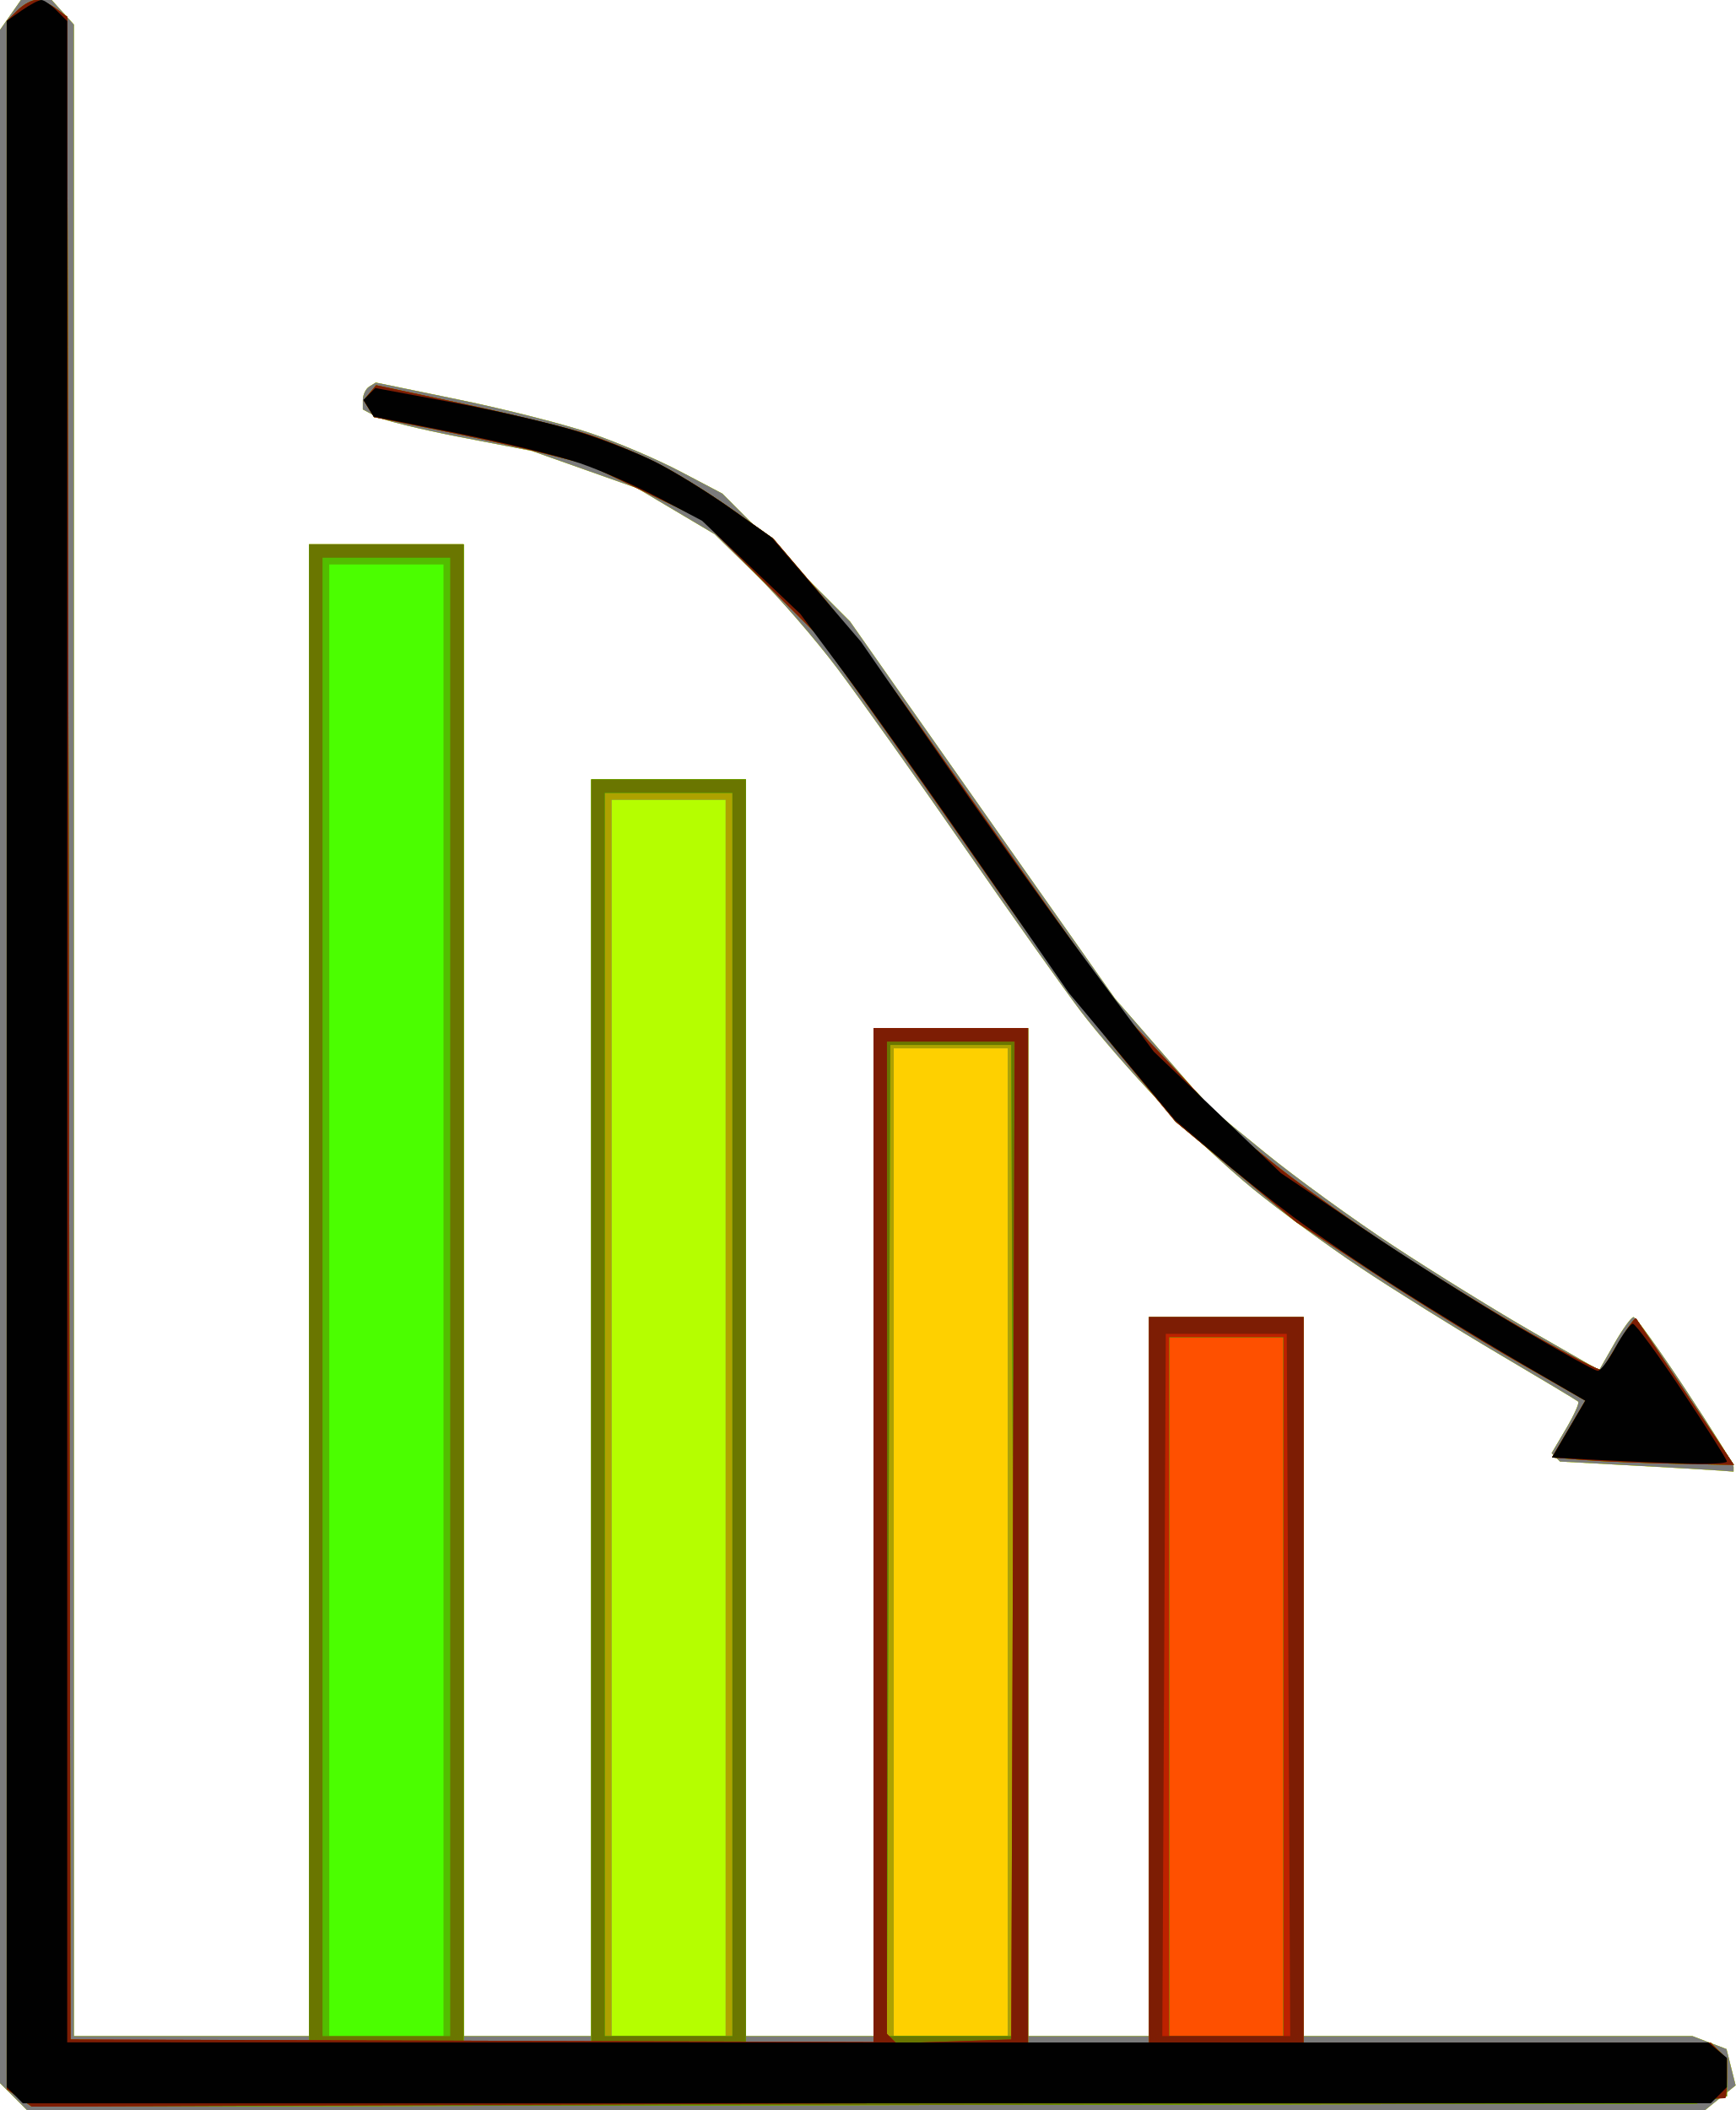
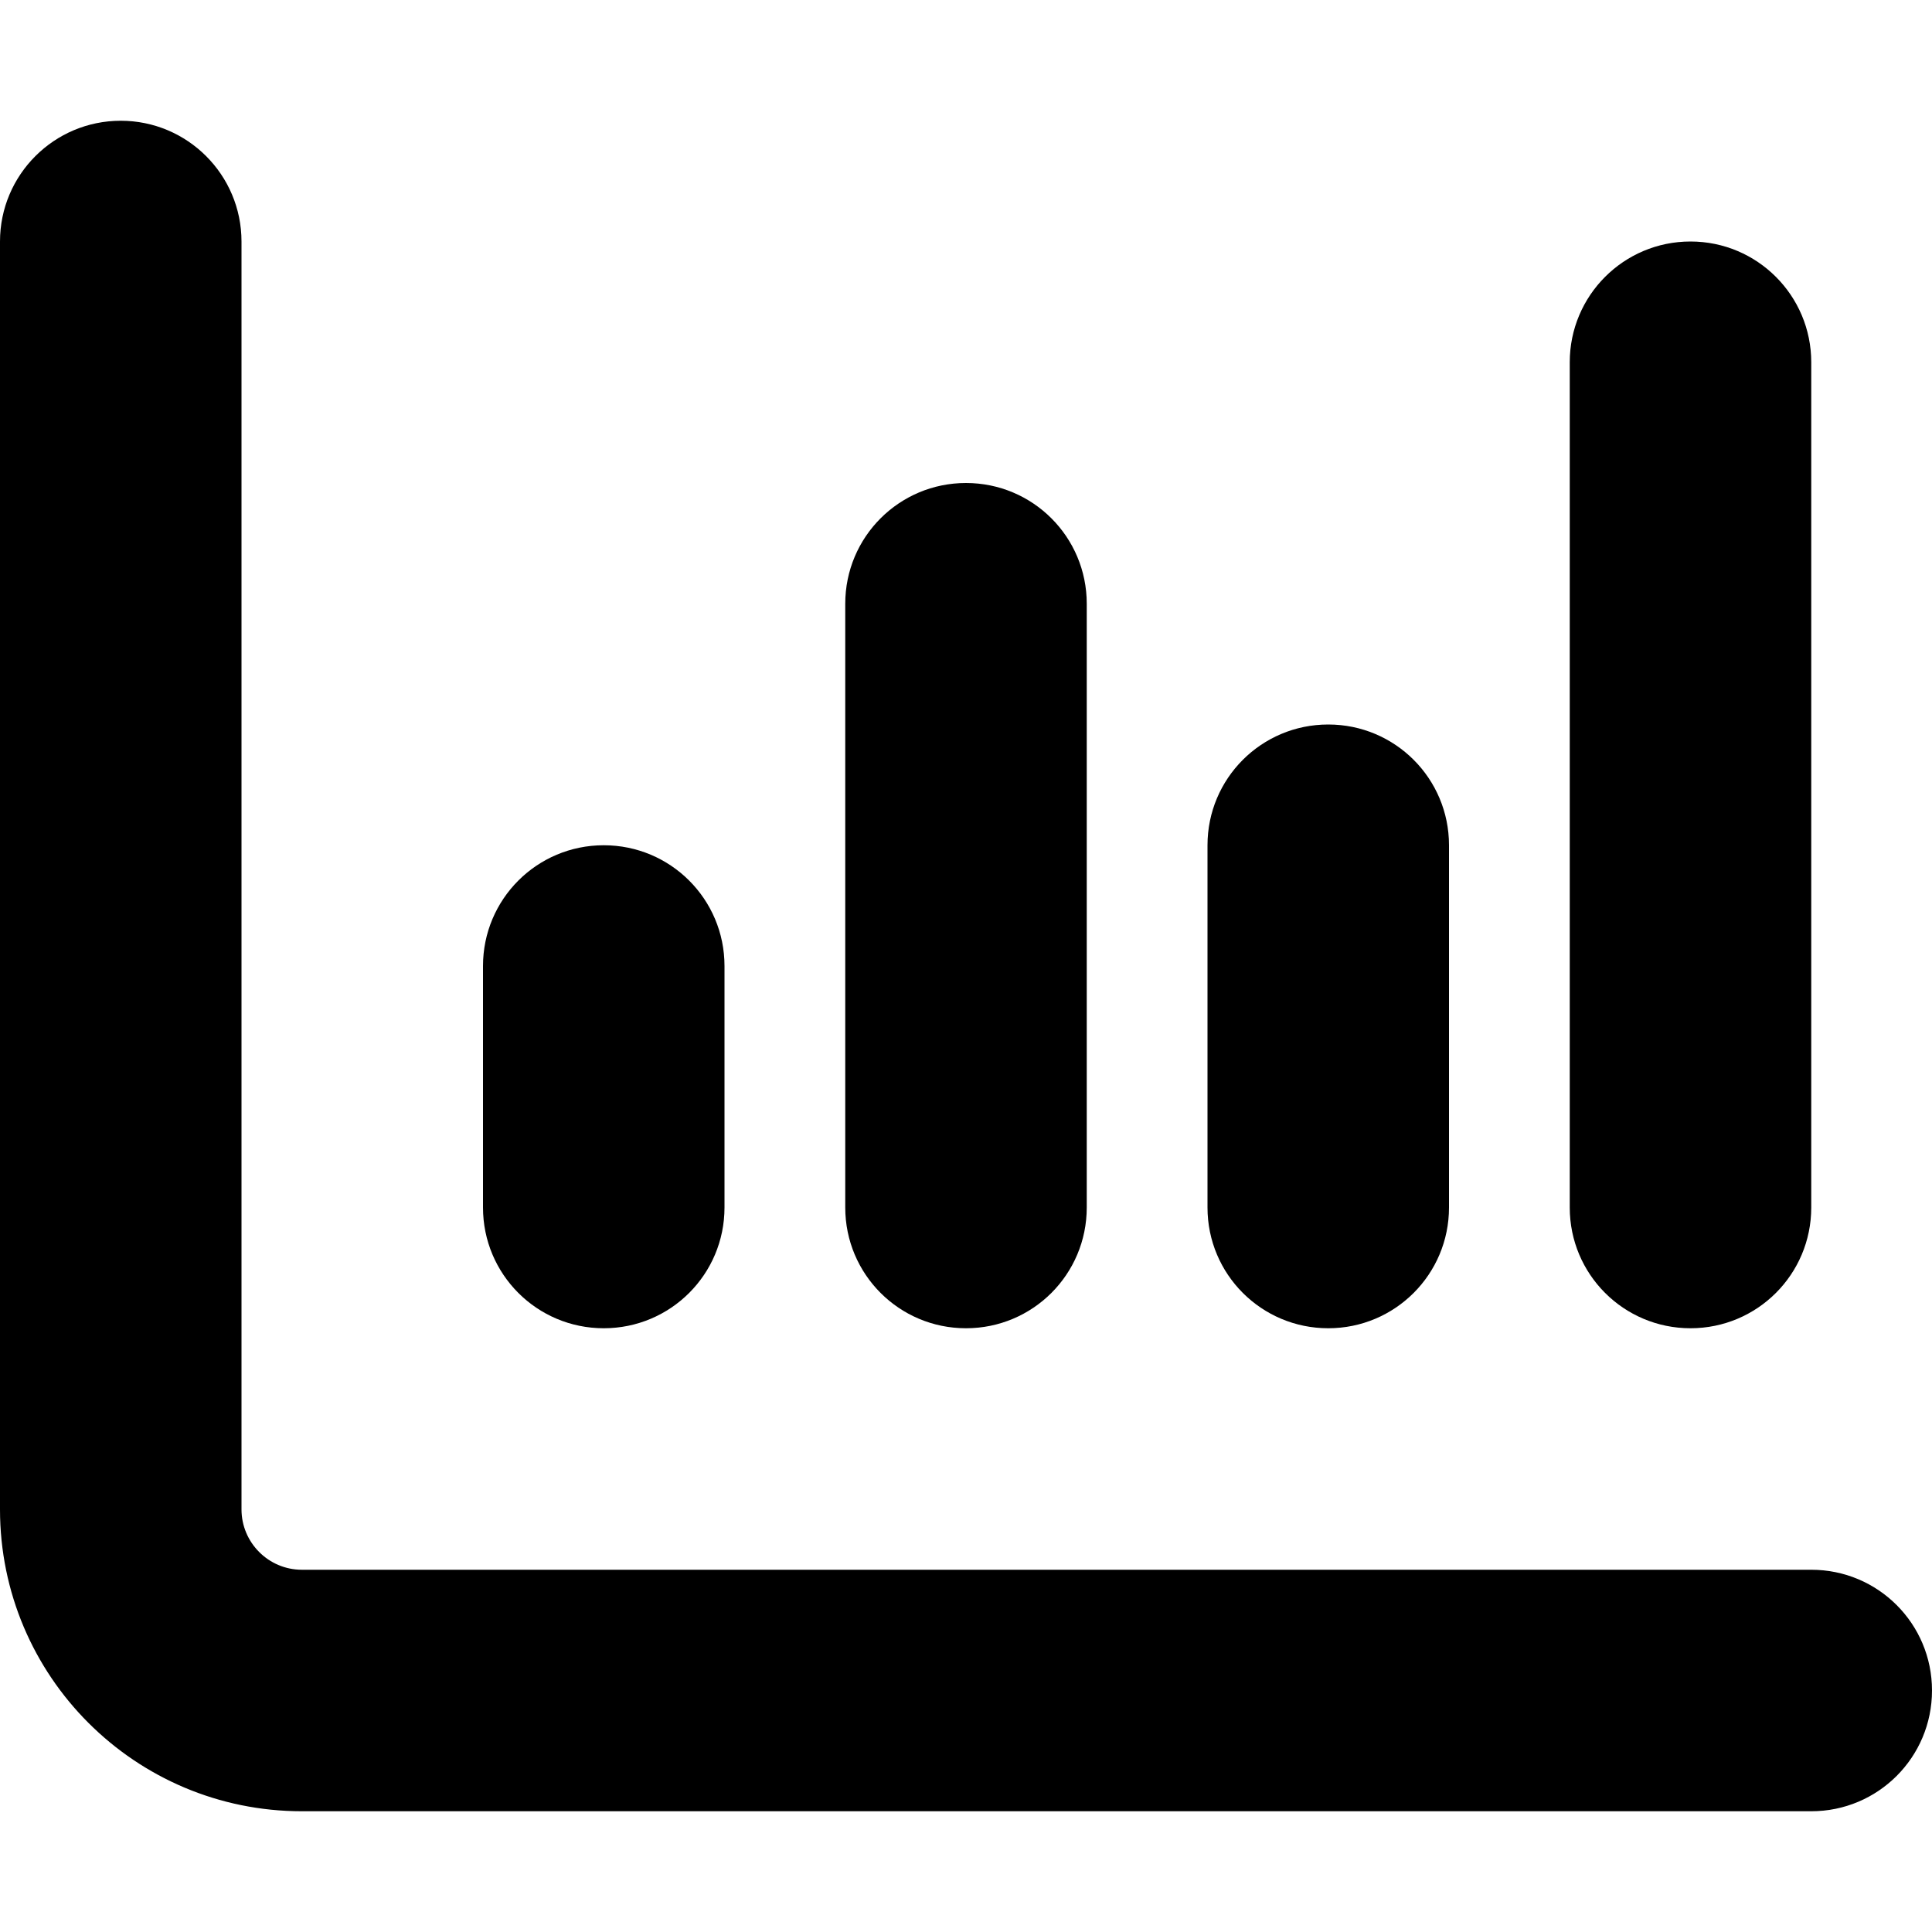
- <svg xmlns="http://www.w3.org/2000/svg" version="1.1" width="258.302" height="314" id="svg2">
-   <defs id="defs4" />
-   <g transform="translate(-60.08714,-249.335)" id="layer1">
-     <g transform="translate(491.9443,132.33)" id="g3040">
-       <path d="m -302.968,431.005 -124.889,0 -2,-2 -2,-2 0,-152.777 0,-152.778 1.557,-2.223 1.557,-2.223 2.288,0 2.288,0 1.655,1.829 1.655,1.829 0,149.671 0,149.671 17.5,0 17.5,0 0,-111 0,-111 11.5,0 11.5,0 0,111 0,111 9.5,0 9.5,0 0,-93.5 0,-93.5 11.5,0 11.5,0 0,93.5 0,93.5 9.5,0 9.5,0 0,-75 0,-75 11.5,0 11.5,0 0,75 0,75 9,0 9,0 0,-53.5 0,-53.5 11.5,0 11.5,0 0,53.5 0,53.5 28.935,0 28.935,0 2.537,0.965 2.537,0.965 0.679,2.704 0.679,2.704 -2.262,1.831 -2.262,1.831 -124.889,0 z m 126.861,-95.17 c -1.238,-0.094 -7.051,-0.431 -12.918,-0.75 l -10.668,-0.58 -0.623,-0.624 -0.623,-0.624 2.165,-3.669 c 1.191,-2.018 1.996,-3.822 1.791,-4.008 -0.206,-0.187 -5.549,-3.392 -11.874,-7.122 -6.325,-3.73 -15.55,-9.484 -20.5,-12.787 -4.95,-3.302 -12.15,-8.577 -16,-11.721 -3.85,-3.144 -10.172,-9.031 -14.05,-13.081 -3.877,-4.051 -9.097,-10.065 -11.599,-13.365 -2.502,-3.3 -10.319,-14.325 -17.371,-24.5 -7.051,-10.175 -15.53,-22.1 -18.842,-26.5 -3.312,-4.4 -8.778,-10.7 -12.148,-14 l -6.127,-6 -5.766,-3.423 -5.766,-3.423 -7.851,-2.778 -7.851,-2.778 -10.639,-2.053 c -5.851,-1.129 -11.506,-2.517 -12.565,-3.084 l -1.926,-1.031 0,-1.406 c 0,-0.773 0.433,-1.673 0.962,-2 l 0.962,-0.595 12.446,2.564 c 6.846,1.41 15.635,3.649 19.533,4.974 3.898,1.326 9.901,3.889 13.341,5.697 l 6.255,3.287 9.508,9.524 9.508,9.524 8.492,12.115 c 4.671,6.663 13.543,19.289 19.717,28.059 l 11.225,15.944 7.044,8.098 7.044,8.098 8.217,6.712 c 4.519,3.692 13.173,9.97 19.231,13.951 6.058,3.981 15.401,9.756 20.762,12.833 l 9.747,5.595 2.253,-3.945 c 1.239,-2.17 2.529,-3.949 2.866,-3.953 0.337,-0.004 3.825,4.849 7.75,10.786 3.925,5.936 7.137,11.111 7.137,11.5 l 0,0.707 -2.25,-0.17 z" id="path3062" style="fill:#fed000" />
-       <path d="m -302.968,431.005 -124.889,0 -2,-2 -2,-2 0,-152.777 0,-152.778 1.557,-2.223 1.557,-2.223 2.288,0 2.288,0 1.655,1.829 1.655,1.829 0,149.671 0,149.671 17.5,0 17.5,0 0,-111 0,-111 11.5,0 11.5,0 0,111 0,111 9.5,0 9.5,0 0,-93.5 0,-93.5 11.5,0 11.5,0 0,93.5 0,93.5 9.5,0 9.5,0 0,-75 0,-75 11.5,0 11.5,0 0,75 0,75 9,0 9,0 0,-53.5 0,-53.5 11.5,0 11.5,0 0,53.5 0,53.5 28.935,0 28.935,0 2.537,0.965 2.537,0.965 0.679,2.704 0.679,2.704 -2.262,1.831 -2.262,1.831 -124.889,0 z m 12.611,-11 8.5,0 0,-73.5 0,-73.5 -8.5,0 -8.5,0 0,73.5 0,73.5 8.5,0 z m 114.25,-84.17 c -1.238,-0.094 -7.051,-0.431 -12.918,-0.75 l -10.668,-0.58 -0.623,-0.624 -0.623,-0.624 2.165,-3.669 c 1.191,-2.018 1.996,-3.822 1.791,-4.008 -0.206,-0.187 -5.549,-3.392 -11.874,-7.122 -6.325,-3.73 -15.55,-9.484 -20.5,-12.787 -4.95,-3.302 -12.15,-8.577 -16,-11.721 -3.85,-3.144 -10.172,-9.031 -14.05,-13.081 -3.877,-4.051 -9.097,-10.065 -11.599,-13.365 -2.502,-3.3 -10.319,-14.325 -17.371,-24.5 -7.051,-10.175 -15.53,-22.1 -18.842,-26.5 -3.312,-4.4 -8.778,-10.7 -12.148,-14 l -6.127,-6 -5.766,-3.423 -5.766,-3.423 -7.851,-2.778 -7.851,-2.778 -10.639,-2.053 c -5.851,-1.129 -11.506,-2.517 -12.565,-3.084 l -1.926,-1.031 0,-1.406 c 0,-0.773 0.433,-1.673 0.962,-2 l 0.962,-0.595 12.446,2.564 c 6.846,1.41 15.635,3.649 19.533,4.974 3.898,1.326 9.901,3.889 13.341,5.697 l 6.255,3.287 9.508,9.524 9.508,9.524 8.492,12.115 c 4.671,6.663 13.543,19.289 19.717,28.059 l 11.225,15.944 7.044,8.098 7.044,8.098 8.217,6.712 c 4.519,3.692 13.173,9.97 19.231,13.951 6.058,3.981 15.401,9.756 20.762,12.833 l 9.747,5.595 2.253,-3.945 c 1.239,-2.17 2.529,-3.949 2.866,-3.953 0.337,-0.004 3.825,4.849 7.75,10.786 3.925,5.936 7.137,11.111 7.137,11.5 l 0,0.707 -2.25,-0.17 z" id="path3060" style="fill:#b5fe00" />
-       <path d="m -302.968,431.005 -124.889,0 -2,-2 -2,-2 0,-152.777 0,-152.778 1.557,-2.223 1.557,-2.223 2.288,0 2.288,0 1.655,1.829 1.655,1.829 0,149.671 0,149.671 17.5,0 17.5,0 0,-111 0,-111 11.5,0 11.5,0 0,111 0,111 9.5,0 9.5,0 0,-93.5 0,-93.5 11.5,0 11.5,0 0,93.5 0,93.5 9.5,0 9.5,0 0,-75 0,-75 11.5,0 11.5,0 0,75 0,75 9,0 9,0 0,-53.5 0,-53.5 11.5,0 11.5,0 0,53.5 0,53.5 28.935,0 28.935,0 2.537,0.965 2.537,0.965 0.679,2.704 0.679,2.704 -2.262,1.831 -2.262,1.831 -124.889,0 z m -29.389,-11 8.5,0 0,-92 0,-92 -8.5,0 -8.5,0 0,92 0,92 8.5,0 z m 42,0 8.5,0 0,-73.5 0,-73.5 -8.5,0 -8.5,0 0,73.5 0,73.5 8.5,0 z m 114.25,-84.17 c -1.238,-0.094 -7.051,-0.431 -12.918,-0.75 l -10.668,-0.58 -0.623,-0.624 -0.623,-0.624 2.165,-3.669 c 1.191,-2.018 1.996,-3.822 1.791,-4.008 -0.206,-0.187 -5.549,-3.392 -11.874,-7.122 -6.325,-3.73 -15.55,-9.484 -20.5,-12.787 -4.95,-3.302 -12.15,-8.577 -16,-11.721 -3.85,-3.144 -10.172,-9.031 -14.05,-13.081 -3.877,-4.051 -9.097,-10.065 -11.599,-13.365 -2.502,-3.3 -10.319,-14.325 -17.371,-24.5 -7.051,-10.175 -15.53,-22.1 -18.842,-26.5 -3.312,-4.4 -8.778,-10.7 -12.148,-14 l -6.127,-6 -5.766,-3.423 -5.766,-3.423 -7.851,-2.778 -7.851,-2.778 -10.639,-2.053 c -5.851,-1.129 -11.506,-2.517 -12.565,-3.084 l -1.926,-1.031 0,-1.406 c 0,-0.773 0.433,-1.673 0.962,-2 l 0.962,-0.595 12.446,2.564 c 6.846,1.41 15.635,3.649 19.533,4.974 3.898,1.326 9.901,3.889 13.341,5.697 l 6.255,3.287 9.508,9.524 9.508,9.524 8.492,12.115 c 4.671,6.663 13.543,19.289 19.717,28.059 l 11.225,15.944 7.044,8.098 7.044,8.098 8.217,6.712 c 4.519,3.692 13.173,9.97 19.231,13.951 6.058,3.981 15.401,9.756 20.762,12.833 l 9.747,5.595 2.253,-3.945 c 1.239,-2.17 2.529,-3.949 2.866,-3.953 0.337,-0.004 3.825,4.849 7.75,10.786 3.925,5.936 7.137,11.111 7.137,11.5 l 0,0.707 -2.25,-0.17 z" id="path3058" style="fill:#7b7b7b" />
-       <path d="m -303.242,430.271 -123.885,0.234 -1.865,-1.307 -1.865,-1.307 0,-153.872 0,-153.872 1.571,-1.571 c 0.864,-0.864 2.128,-1.571 2.809,-1.571 0.681,0 1.999,0.562 2.931,1.25 l 1.693,1.25 0.248,150.5 0.248,150.5 17.75,0.273 17.75,0.273 0,-111.523 0,-111.523 11.5,0 11.5,0 0,111.5 0,111.5 9.5,0 9.5,0 0,-94 0,-94 11.5,0 11.5,0 0,94 0,94 9.5,0 9.5,0 0,-75.5 0,-75.5 11.5,0 11.5,0 0,75.5 0,75.5 9,0 9,0 0,-54 0,-54 11.5,0 11.5,0 0,54 0,54 30.3,0 30.3,0 1.2,1.2 1.2,1.2 0,2.781 0,2.781 -2.25,0.535 -2.25,0.535 -123.885,0.234 z m -29.115,-10.266 8.5,0 0,-92 0,-92 -8.5,0 -8.5,0 0,92 0,92 8.5,0 z m 42,0 8.5,0 0,-73.5 0,-73.5 -8.5,0 -8.5,0 0,73.5 0,73.5 8.5,0 z m 107.772,-85.18 c -4.825,-0.099 -10.914,-0.349 -13.532,-0.555 l -4.76,-0.375 2.478,-4.228 2.478,-4.228 -10.083,-5.772 c -5.545,-3.175 -15.232,-9.158 -21.525,-13.296 l -11.442,-7.524 -8.97,-7.466 -8.97,-7.466 -7.953,-9.603 c -4.374,-5.282 -12.987,-16.849 -19.139,-25.705 -6.153,-8.856 -14.567,-20.827 -18.698,-26.602 l -7.512,-10.5 -8.661,-8.644 -8.661,-8.644 -8.41,-4.04 -8.41,-4.04 -6.113,-1.558 c -3.362,-0.857 -10.526,-2.445 -15.919,-3.53 l -9.806,-1.973 -0.774,-1.252 -0.774,-1.252 0.931,-1.122 0.931,-1.122 13.236,2.832 c 7.28,1.558 15.498,3.572 18.262,4.477 2.764,0.904 7.276,2.761 10.026,4.125 2.75,1.365 7.828,4.486 11.285,6.937 l 6.285,4.456 6.398,7.498 c 3.519,4.124 10.366,13.159 15.215,20.078 4.85,6.919 13.698,19.466 19.662,27.881 l 10.844,15.3 8.104,8.662 8.104,8.662 6.616,5.278 c 3.639,2.903 11.455,8.468 17.37,12.366 5.915,3.898 15.241,9.628 20.725,12.733 5.484,3.105 10.1,5.476 10.258,5.268 0.158,-0.208 1.317,-2.089 2.575,-4.18 1.258,-2.091 2.396,-3.666 2.528,-3.5 0.132,0.166 3.466,5.14 7.408,11.053 l 7.168,10.75 -8.772,-0.18 z" id="path3056" style="fill:#aea200" />
-       <path d="m -303.242,430.271 -123.885,0.234 -1.865,-1.307 -1.865,-1.307 0,-153.872 0,-153.872 1.571,-1.571 c 0.864,-0.864 2.128,-1.571 2.809,-1.571 0.681,0 1.999,0.562 2.931,1.25 l 1.693,1.25 0.248,150.5 0.248,150.5 17.75,0.273 17.75,0.273 0,-111.523 0,-111.523 11.5,0 11.5,0 0,111.5 0,111.5 9.5,0 9.5,0 0,-94 0,-94 11.5,0 11.5,0 0,94 0,94 9.5,0 9.5,0 0,-75.5 0,-75.5 11.5,0 11.5,0 0,75.5 0,75.5 9,0 9,0 0,-54 0,-54 11.5,0 11.5,0 0,54 0,54 30.3,0 30.3,0 1.2,1.2 1.2,1.2 0,2.781 0,2.781 -2.25,0.535 -2.25,0.535 -123.885,0.234 z m -29.115,-10.266 9.5,0 0,-92.5 0,-92.5 -9.5,0 -9.5,0 0,92.5 0,92.5 9.5,0 z m 42,0 9.513,0 -0.256,-73.75 -0.256,-73.75 -9,0 -9,0 -0.256,73.75 -0.256,73.75 9.513,0 z m 107.772,-85.18 c -4.825,-0.099 -10.914,-0.349 -13.532,-0.555 l -4.76,-0.375 2.478,-4.228 2.478,-4.228 -10.083,-5.772 c -5.545,-3.175 -15.232,-9.158 -21.525,-13.296 l -11.442,-7.524 -8.97,-7.466 -8.97,-7.466 -7.953,-9.603 c -4.374,-5.282 -12.987,-16.849 -19.139,-25.705 -6.153,-8.856 -14.567,-20.827 -18.698,-26.602 l -7.512,-10.5 -8.661,-8.644 -8.661,-8.644 -8.41,-4.04 -8.41,-4.04 -6.113,-1.558 c -3.362,-0.857 -10.526,-2.445 -15.919,-3.53 l -9.806,-1.973 -0.774,-1.252 -0.774,-1.252 0.931,-1.122 0.931,-1.122 13.236,2.832 c 7.28,1.558 15.498,3.572 18.262,4.477 2.764,0.904 7.276,2.761 10.026,4.125 2.75,1.365 7.828,4.486 11.285,6.937 l 6.285,4.456 6.398,7.498 c 3.519,4.124 10.366,13.159 15.215,20.078 4.85,6.919 13.698,19.466 19.662,27.881 l 10.844,15.3 8.104,8.662 8.104,8.662 6.616,5.278 c 3.639,2.903 11.455,8.468 17.37,12.366 5.915,3.898 15.241,9.628 20.725,12.733 5.484,3.105 10.1,5.476 10.258,5.268 0.158,-0.208 1.317,-2.089 2.575,-4.18 1.258,-2.091 2.396,-3.666 2.528,-3.5 0.132,0.166 3.466,5.14 7.408,11.053 l 7.168,10.75 -8.772,-0.18 z" id="path3054" style="fill:#fe5000" />
-       <path d="m -303.242,430.271 -123.885,0.234 -1.865,-1.307 -1.865,-1.307 0,-153.872 0,-153.872 1.571,-1.571 c 0.864,-0.864 2.128,-1.571 2.809,-1.571 0.681,0 1.999,0.562 2.931,1.25 l 1.693,1.25 0.248,150.5 0.248,150.5 17.75,0.273 17.75,0.273 0,-111.523 0,-111.523 11.5,0 11.5,0 0,111.5 0,111.5 9.5,0 9.5,0 0,-94 0,-94 11.5,0 11.5,0 0,94 0,94 9.5,0 9.5,0 0,-75.5 0,-75.5 11.5,0 11.5,0 0,75.5 0,75.5 9,0 9,0 0,-54 0,-54 11.5,0 11.5,0 0,54 0,54 30.3,0 30.3,0 1.2,1.2 1.2,1.2 0,2.781 0,2.781 -2.25,0.535 -2.25,0.535 -123.885,0.234 z m -29.115,-10.266 9.5,0 0,-92.5 0,-92.5 -9.5,0 -9.5,0 0,92.5 0,92.5 9.5,0 z m 42,0 9.513,0 -0.256,-73.75 -0.256,-73.75 -9,0 -9,0 -0.256,73.75 -0.256,73.75 9.513,0 z m 41,0 8.5,0 0,-52 0,-52 -8.5,0 -8.5,0 0,52 0,52 8.5,0 z m 66.772,-85.18 c -4.825,-0.099 -10.914,-0.349 -13.532,-0.555 l -4.76,-0.375 2.478,-4.228 2.478,-4.228 -10.083,-5.772 c -5.545,-3.175 -15.232,-9.158 -21.525,-13.296 l -11.442,-7.524 -8.97,-7.466 -8.97,-7.466 -7.953,-9.603 c -4.374,-5.282 -12.987,-16.849 -19.139,-25.705 -6.153,-8.856 -14.567,-20.827 -18.698,-26.602 l -7.512,-10.5 -8.661,-8.644 -8.661,-8.644 -8.41,-4.04 -8.41,-4.04 -6.113,-1.558 c -3.362,-0.857 -10.526,-2.445 -15.919,-3.53 l -9.806,-1.973 -0.774,-1.252 -0.774,-1.252 0.931,-1.122 0.931,-1.122 13.236,2.832 c 7.28,1.558 15.498,3.572 18.262,4.477 2.764,0.904 7.276,2.761 10.026,4.125 2.75,1.365 7.828,4.486 11.285,6.937 l 6.285,4.456 6.398,7.498 c 3.519,4.124 10.366,13.159 15.215,20.078 4.85,6.919 13.698,19.466 19.662,27.881 l 10.844,15.3 8.104,8.662 8.104,8.662 6.616,5.278 c 3.639,2.903 11.455,8.468 17.37,12.366 5.915,3.898 15.241,9.628 20.725,12.733 5.484,3.105 10.1,5.476 10.258,5.268 0.158,-0.208 1.317,-2.089 2.575,-4.18 1.258,-2.091 2.396,-3.666 2.528,-3.5 0.132,0.166 3.466,5.14 7.408,11.053 l 7.168,10.75 -8.772,-0.18 z" id="path3052" style="fill:#4bfe00" />
-       <path d="m -303.242,430.271 -123.885,0.234 -1.865,-1.307 -1.865,-1.307 0,-153.872 0,-153.872 1.571,-1.571 c 0.864,-0.864 2.128,-1.571 2.809,-1.571 0.681,0 1.999,0.562 2.931,1.25 l 1.693,1.25 0.248,150.5 0.248,150.5 17.75,0.273 17.75,0.273 0,-111.523 0,-111.523 11.5,0 11.5,0 0,111.5 0,111.5 9.5,0 9.5,0 0,-94 0,-94 11.5,0 11.5,0 0,94 0,94 9.5,0 9.5,0 0,-75.5 0,-75.5 11.5,0 11.5,0 0,75.5 0,75.5 9,0 9,0 0,-54 0,-54 11.5,0 11.5,0 0,54 0,54 30.3,0 30.3,0 1.2,1.2 1.2,1.2 0,2.781 0,2.781 -2.25,0.535 -2.25,0.535 -123.885,0.234 z m -71.115,-10.266 8.5,0 0,-109.5 0,-109.5 -8.5,0 -8.5,0 0,109.5 0,109.5 8.5,0 z m 42,0 9.5,0 0,-92.5 0,-92.5 -9.5,0 -9.5,0 0,92.5 0,92.5 9.5,0 z m 42,0 9.513,0 -0.256,-73.75 -0.256,-73.75 -9,0 -9,0 -0.256,73.75 -0.256,73.75 9.513,0 z m 41,0 8.5,0 0,-52 0,-52 -8.5,0 -8.5,0 0,52 0,52 8.5,0 z m 66.772,-85.18 c -4.825,-0.099 -10.914,-0.349 -13.532,-0.555 l -4.76,-0.375 2.478,-4.228 2.478,-4.228 -10.083,-5.772 c -5.545,-3.175 -15.232,-9.158 -21.525,-13.296 l -11.442,-7.524 -8.97,-7.466 -8.97,-7.466 -7.953,-9.603 c -4.374,-5.282 -12.987,-16.849 -19.139,-25.705 -6.153,-8.856 -14.567,-20.827 -18.698,-26.602 l -7.512,-10.5 -8.661,-8.644 -8.661,-8.644 -8.41,-4.04 -8.41,-4.04 -6.113,-1.558 c -3.362,-0.857 -10.526,-2.445 -15.919,-3.53 l -9.806,-1.973 -0.774,-1.252 -0.774,-1.252 0.931,-1.122 0.931,-1.122 13.236,2.832 c 7.28,1.558 15.498,3.572 18.262,4.477 2.764,0.904 7.276,2.761 10.026,4.125 2.75,1.365 7.828,4.486 11.285,6.937 l 6.285,4.456 6.398,7.498 c 3.519,4.124 10.366,13.159 15.215,20.078 4.85,6.919 13.698,19.466 19.662,27.881 l 10.844,15.3 8.104,8.662 8.104,8.662 6.616,5.278 c 3.639,2.903 11.455,8.468 17.37,12.366 5.915,3.898 15.241,9.628 20.725,12.733 5.484,3.105 10.1,5.476 10.258,5.268 0.158,-0.208 1.317,-2.089 2.575,-4.18 1.258,-2.091 2.396,-3.666 2.528,-3.5 0.132,0.166 3.466,5.14 7.408,11.053 l 7.168,10.75 -8.772,-0.18 z" id="path3050" style="fill:#52bd00" />
-       <path d="m -303.242,430.271 -123.885,0.234 -1.865,-1.307 -1.865,-1.307 0,-153.872 0,-153.872 1.571,-1.571 c 0.864,-0.864 2.128,-1.571 2.809,-1.571 0.681,0 1.999,0.562 2.931,1.25 l 1.693,1.25 0.248,150.5 0.248,150.5 17.75,0.273 17.75,0.273 0,-111.523 0,-111.523 11.5,0 11.5,0 0,111.5 0,111.5 9.5,0 9.5,0 0,-94 0,-94 11.5,0 11.5,0 0,94 0,94 9.5,0 9.5,0 0,-75.5 0,-75.5 11.5,0 11.5,0 0,75.5 0,75.5 9,0 9,0 0,-54 0,-54 11.5,0 11.5,0 0,54 0,54 30.3,0 30.3,0 1.2,1.2 1.2,1.2 0,2.781 0,2.781 -2.25,0.535 -2.25,0.535 -123.885,0.234 z m -71.115,-10.266 9.5,0 0,-110 0,-110 -9.5,0 -9.5,0 0,110 0,110 9.5,0 z m 42,0 9.5,0 0,-92.5 0,-92.5 -9.5,0 -9.5,0 0,92.5 0,92.5 9.5,0 z m 42,0 9.513,0 -0.256,-73.75 -0.256,-73.75 -9,0 -9,0 -0.256,73.75 -0.256,73.75 9.513,0 z m 41,0 8.5,0 0,-52 0,-52 -8.5,0 -8.5,0 0,52 0,52 8.5,0 z m 66.772,-85.18 c -4.825,-0.099 -10.914,-0.349 -13.532,-0.555 l -4.76,-0.375 2.478,-4.228 2.478,-4.228 -10.083,-5.772 c -5.545,-3.175 -15.232,-9.158 -21.525,-13.296 l -11.442,-7.524 -8.97,-7.466 -8.97,-7.466 -7.953,-9.603 c -4.374,-5.282 -12.987,-16.849 -19.139,-25.705 -6.153,-8.856 -14.567,-20.827 -18.698,-26.602 l -7.512,-10.5 -8.661,-8.644 -8.661,-8.644 -8.41,-4.04 -8.41,-4.04 -6.113,-1.558 c -3.362,-0.857 -10.526,-2.445 -15.919,-3.53 l -9.806,-1.973 -0.774,-1.252 -0.774,-1.252 0.931,-1.122 0.931,-1.122 13.236,2.832 c 7.28,1.558 15.498,3.572 18.262,4.477 2.764,0.904 7.276,2.761 10.026,4.125 2.75,1.365 7.828,4.486 11.285,6.937 l 6.285,4.456 6.398,7.498 c 3.519,4.124 10.366,13.159 15.215,20.078 4.85,6.919 13.698,19.466 19.662,27.881 l 10.844,15.3 8.104,8.662 8.104,8.662 6.616,5.278 c 3.639,2.903 11.455,8.468 17.37,12.366 5.915,3.898 15.241,9.628 20.725,12.733 5.484,3.105 10.1,5.476 10.258,5.268 0.158,-0.208 1.317,-2.089 2.575,-4.18 1.258,-2.091 2.396,-3.666 2.528,-3.5 0.132,0.166 3.466,5.14 7.408,11.053 l 7.168,10.75 -8.772,-0.18 z" id="path3048" style="fill:#6a7600" />
-       <path d="m -301.242,429.993 -125.885,0.512 -1.865,-1.307 -1.865,-1.307 0,-153.872 0,-153.872 1.571,-1.571 c 0.864,-0.864 2.128,-1.571 2.809,-1.571 0.681,0 1.999,0.562 2.931,1.25 l 1.693,1.25 0.248,150.5 0.248,150.5 59.75,0.193 59.75,0.193 0,-75.443 0,-75.443 11.5,0 11.5,0 0,75.5 0,75.5 9,0 9,0 0,-54 0,-54 11.5,0 11.5,0 0,54 0,54 30.3,0 30.3,0 1.2,1.2 1.2,1.2 0,2.8 c 0,1.54 -0.113,2.907 -0.25,3.038 -0.138,0.131 -56.898,0.469 -126.135,0.75 z m 11.337,-9.202 8.547,-0.286 0.256,-74.25 0.256,-74.25 -9.506,0 -9.506,0 0,73.833 0,73.833 0.703,0.703 0.703,0.703 8.547,-0.286 z m 40.547,-0.786 8.5,0 0,-52 0,-52 -8.5,0 -8.5,0 0,52 0,52 8.5,0 z m 66.772,-85.18 c -4.825,-0.099 -10.914,-0.349 -13.532,-0.555 l -4.76,-0.375 2.478,-4.228 2.478,-4.228 -10.083,-5.772 c -5.545,-3.175 -15.232,-9.158 -21.525,-13.296 l -11.442,-7.524 -8.97,-7.466 -8.97,-7.466 -7.953,-9.603 c -4.374,-5.282 -12.987,-16.849 -19.139,-25.705 -6.153,-8.856 -14.567,-20.827 -18.698,-26.602 l -7.512,-10.5 -8.661,-8.644 -8.661,-8.644 -8.41,-4.04 -8.41,-4.04 -6.113,-1.558 c -3.362,-0.857 -10.526,-2.445 -15.919,-3.53 l -9.806,-1.973 -0.774,-1.252 -0.774,-1.252 0.931,-1.122 0.931,-1.122 13.236,2.832 c 7.28,1.558 15.498,3.572 18.262,4.477 2.764,0.904 7.276,2.761 10.026,4.125 2.75,1.365 7.828,4.486 11.285,6.937 l 6.285,4.456 6.398,7.498 c 3.519,4.124 10.366,13.159 15.215,20.078 4.85,6.919 13.698,19.466 19.662,27.881 l 10.844,15.3 8.104,8.662 8.104,8.662 6.616,5.278 c 3.639,2.903 11.455,8.468 17.37,12.366 5.915,3.898 15.241,9.628 20.725,12.733 5.484,3.105 10.1,5.476 10.258,5.268 0.158,-0.208 1.317,-2.089 2.575,-4.18 1.258,-2.091 2.396,-3.666 2.528,-3.5 0.132,0.166 3.466,5.14 7.408,11.053 l 7.168,10.75 -8.772,-0.18 z" id="path3046" style="fill:#bd2100" />
-       <path d="m -301.242,429.993 -125.885,0.512 -1.865,-1.307 -1.865,-1.307 0,-153.872 0,-153.872 1.571,-1.571 c 0.864,-0.864 2.128,-1.571 2.809,-1.571 0.681,0 1.999,0.562 2.931,1.25 l 1.693,1.25 0.248,150.5 0.248,150.5 59.75,0.193 59.75,0.193 0,-75.443 0,-75.443 11.5,0 11.5,0 0,75.5 0,75.5 9,0 9,0 0,-54 0,-54 11.5,0 11.5,0 0,54 0,54 30.3,0 30.3,0 1.2,1.2 1.2,1.2 0,2.8 c 0,1.54 -0.113,2.907 -0.25,3.038 -0.138,0.131 -56.898,0.469 -126.135,0.75 z m 11.337,-9.202 8.547,-0.286 0.256,-74.25 0.256,-74.25 -9.506,0 -9.506,0 0,73.833 0,73.833 0.703,0.703 0.703,0.703 8.547,-0.286 z m 40.547,-0.786 9.518,0 -0.259,-52.25 -0.259,-52.25 -9,0 -9,0 -0.259,52.25 -0.259,52.25 9.518,0 z m 66.772,-85.18 c -4.825,-0.099 -10.914,-0.349 -13.532,-0.555 l -4.76,-0.375 2.478,-4.228 2.478,-4.228 -10.083,-5.772 c -5.545,-3.175 -15.232,-9.158 -21.525,-13.296 l -11.442,-7.524 -8.97,-7.466 -8.97,-7.466 -7.953,-9.603 c -4.374,-5.282 -12.987,-16.849 -19.139,-25.705 -6.153,-8.856 -14.567,-20.827 -18.698,-26.602 l -7.512,-10.5 -8.661,-8.644 -8.661,-8.644 -8.41,-4.04 -8.41,-4.04 -6.113,-1.558 c -3.362,-0.857 -10.526,-2.445 -15.919,-3.53 l -9.806,-1.973 -0.774,-1.252 -0.774,-1.252 0.931,-1.122 0.931,-1.122 13.236,2.832 c 7.28,1.558 15.498,3.572 18.262,4.477 2.764,0.904 7.276,2.761 10.026,4.125 2.75,1.365 7.828,4.486 11.285,6.937 l 6.285,4.456 6.398,7.498 c 3.519,4.124 10.366,13.159 15.215,20.078 4.85,6.919 13.698,19.466 19.662,27.881 l 10.844,15.3 8.104,8.662 8.104,8.662 6.616,5.278 c 3.639,2.903 11.455,8.468 17.37,12.366 5.915,3.898 15.241,9.628 20.725,12.733 5.484,3.105 10.1,5.476 10.258,5.268 0.158,-0.208 1.317,-2.089 2.575,-4.18 1.258,-2.091 2.396,-3.666 2.528,-3.5 0.132,0.166 3.466,5.14 7.408,11.053 l 7.168,10.75 -8.772,-0.18 z" id="path3044" style="fill:#7d1d04" />
-       <path d="m -302.857,430.005 -125.6,0 -1.2,-1.2 -1.2,-1.2 0,-153.743 0,-153.743 2.223,-1.557 c 1.222,-0.856 2.54,-1.557 2.929,-1.557 0.388,0 1.413,0.707 2.277,1.571 l 1.571,1.571 0,150.398 0,150.398 122.127,0.013 122.127,0.013 1.373,1.139 1.373,1.139 0,2.178 0,2.178 -1.2,1.2 -1.2,1.2 -125.6,0 z m 121.75,-95.196 c -3.438,-0.108 -9.294,-0.353 -13.015,-0.546 l -6.765,-0.35 2.481,-4.234 2.481,-4.234 -9.216,-5.359 c -5.069,-2.948 -13.491,-8.088 -18.716,-11.423 -5.225,-3.335 -12.2,-8.081 -15.5,-10.548 -3.3,-2.466 -8.613,-6.717 -11.807,-9.446 l -5.807,-4.961 -7.922,-9.491 -7.922,-9.491 -13.207,-19.11 c -7.264,-10.511 -16.25,-23.194 -19.969,-28.185 l -6.763,-9.074 -7.308,-6.926 -7.308,-6.926 -6.218,-3.295 c -3.42,-1.812 -8.801,-4.184 -11.957,-5.27 -3.157,-1.086 -11.355,-3.092 -18.218,-4.458 l -12.479,-2.483 -0.765,-1.238 -0.765,-1.238 0.886,-0.886 0.886,-0.886 11.545,2.152 c 6.35,1.183 14.595,3.092 18.323,4.241 3.727,1.149 9.027,3.217 11.777,4.595 2.75,1.378 7.776,4.474 11.17,6.879 l 6.17,4.374 6.647,7.757 6.647,7.757 11.683,16.895 c 6.426,9.292 16.23,23.017 21.787,30.5 l 10.104,13.605 9.463,9.039 9.463,9.039 11.933,8.056 c 6.563,4.431 17.001,11.051 23.195,14.711 6.194,3.661 11.605,6.655 12.023,6.655 0.418,0 1.608,-1.575 2.645,-3.5 1.037,-1.925 2.195,-3.5 2.575,-3.5 0.38,0 3.684,4.496 7.343,9.992 3.659,5.495 6.653,10.22 6.653,10.5 0,0.28 -2.812,0.42 -6.25,0.312 z" id="path3042" style="fill:#010101" />
-     </g>
-   </g>
+ <svg xmlns="http://www.w3.org/2000/svg" viewBox="0 0 512 512">
+   <path d="M32 32C49.67 32 64 46.33 64 64V400C64 408.8 71.16 416 80 416H480C497.7 416 512 430.3 512 448C512 465.7 497.7 480 480 480H80C35.82 480 0 444.2 0 400V64C0 46.33 14.33 32 32 32zM160 224C177.7 224 192 238.3 192 256V320C192 337.7 177.7 352 160 352C142.3 352 128 337.7 128 320V256C128 238.3 142.3 224 160 224zM288 320C288 337.7 273.7 352 256 352C238.3 352 224 337.7 224 320V160C224 142.3 238.3 128 256 128C273.7 128 288 142.3 288 160V320zM352 192C369.7 192 384 206.3 384 224V320C384 337.7 369.7 352 352 352C334.3 352 320 337.7 320 320V224C320 206.3 334.3 192 352 192zM480 320C480 337.7 465.7 352 448 352C430.3 352 416 337.7 416 320V96C416 78.33 430.3 64 448 64C465.7 64 480 78.33 480 96V320z" />
</svg>
